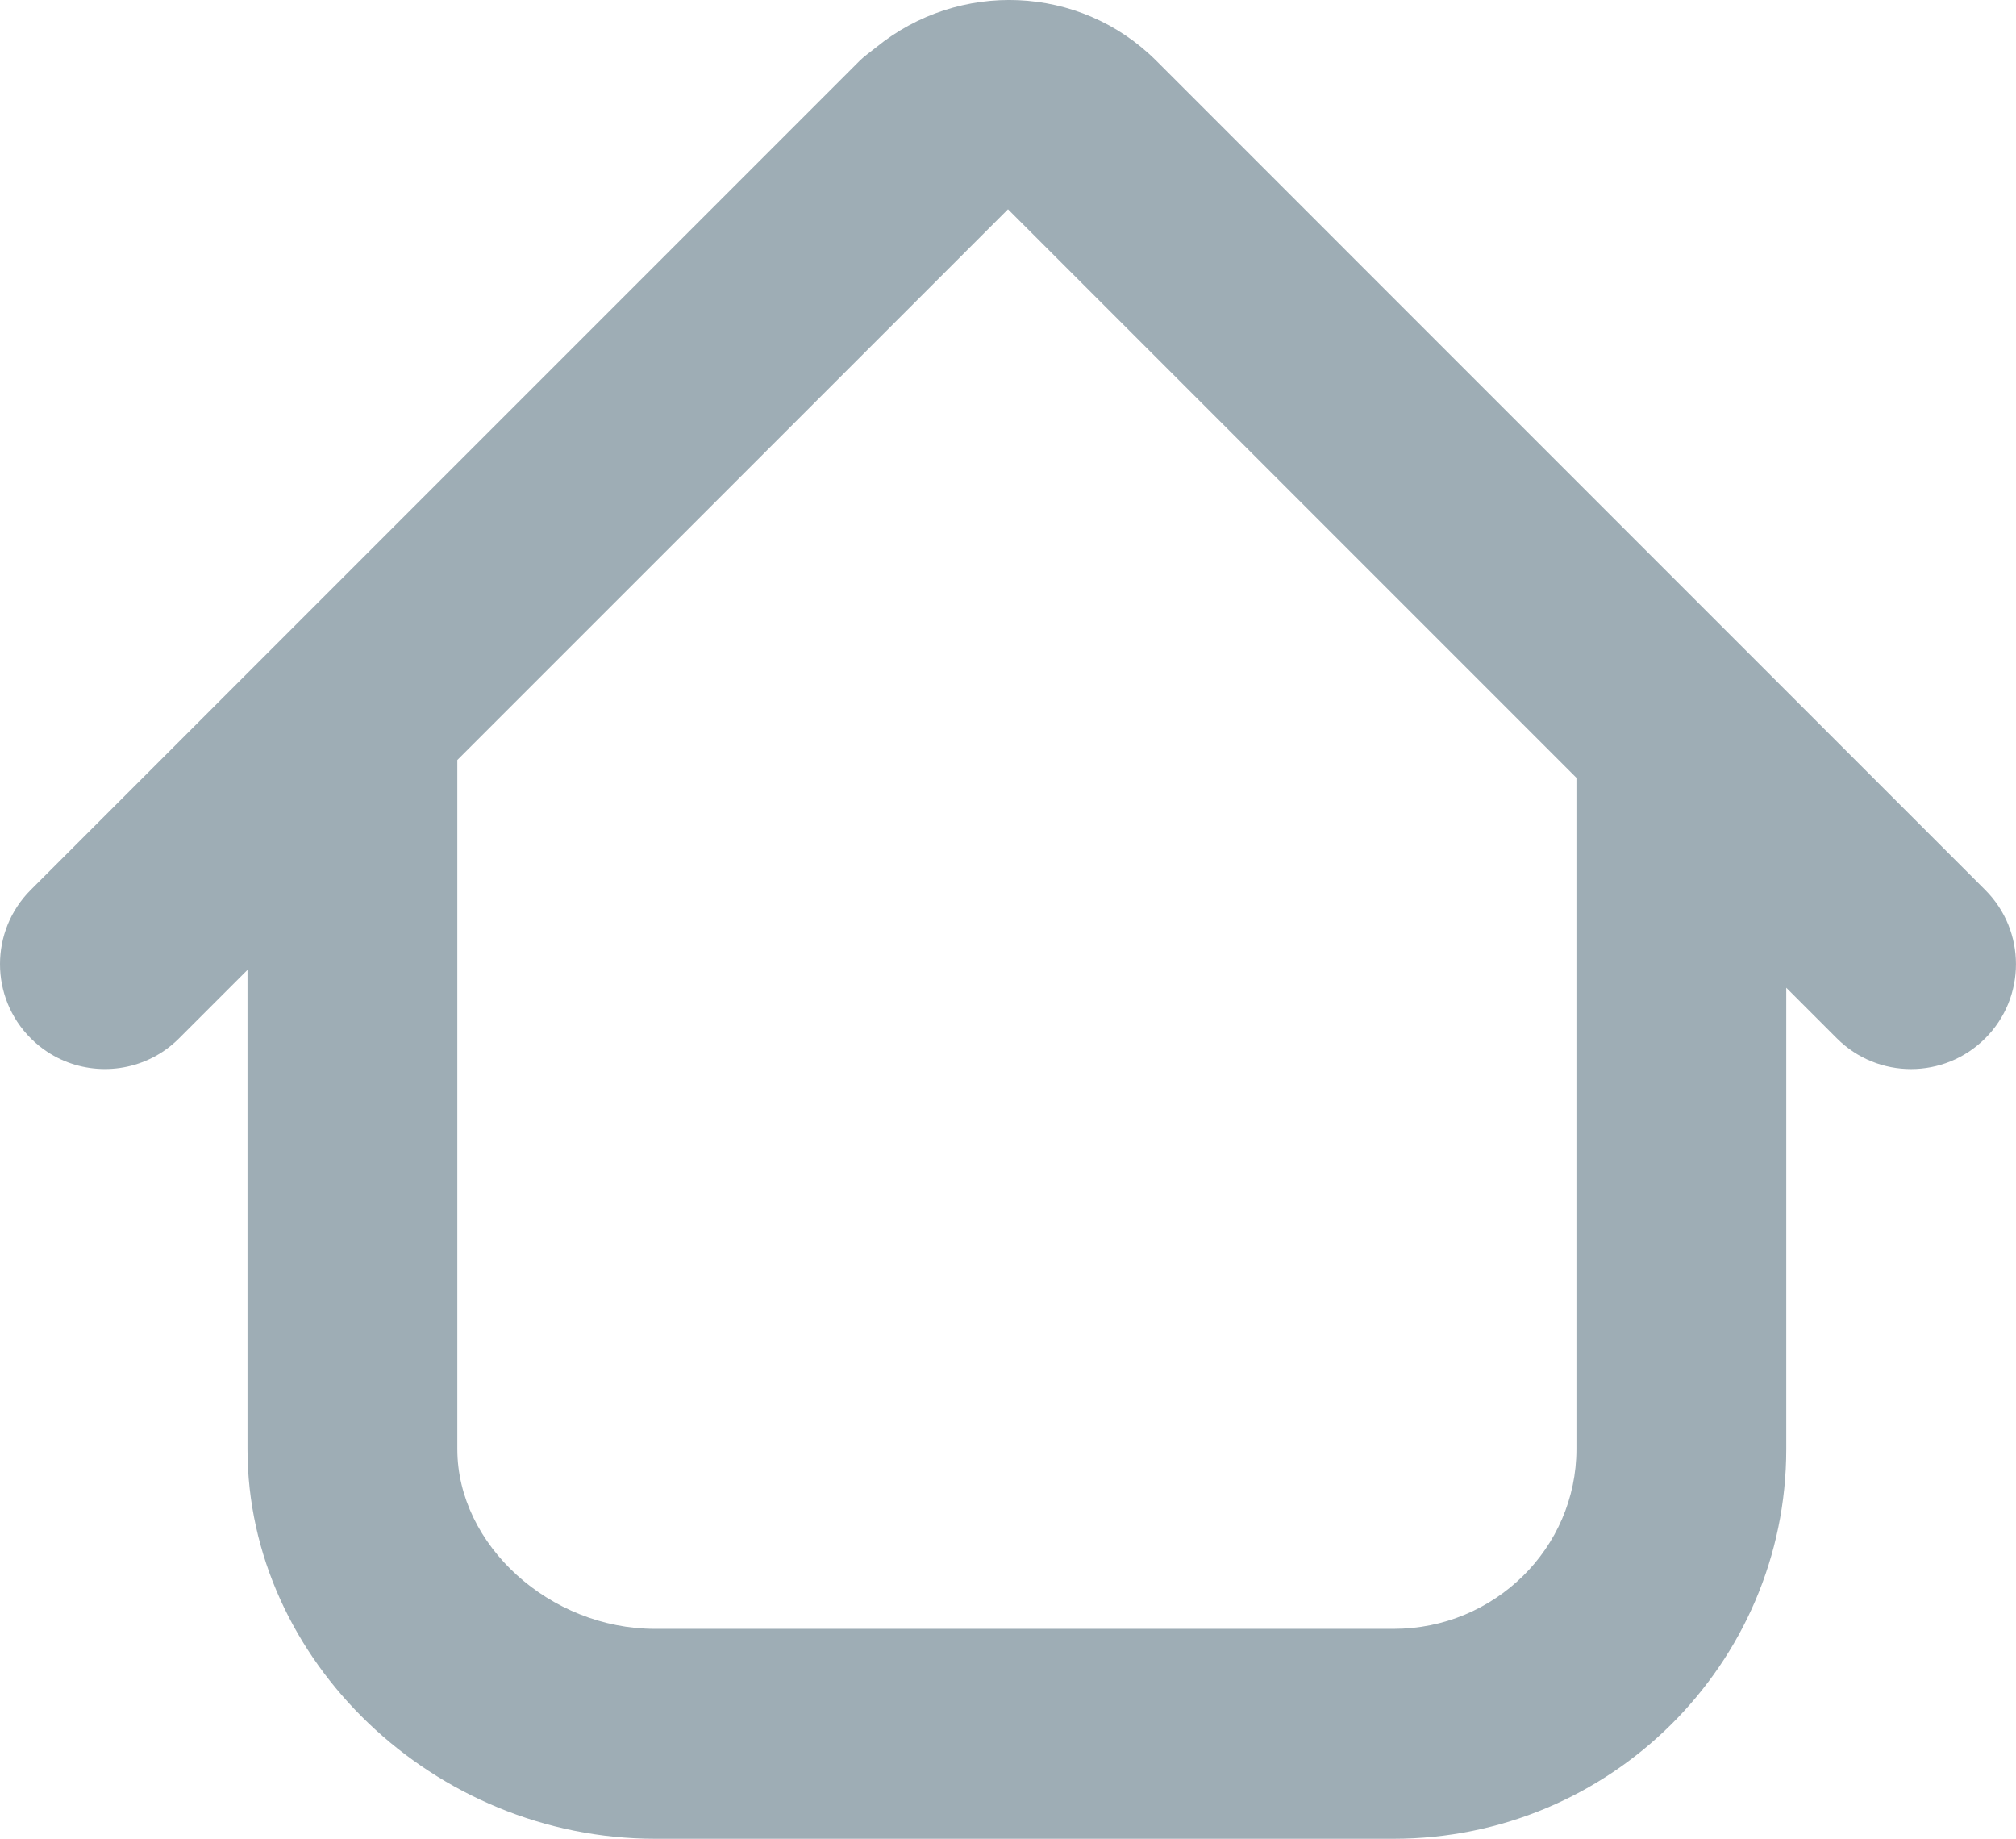
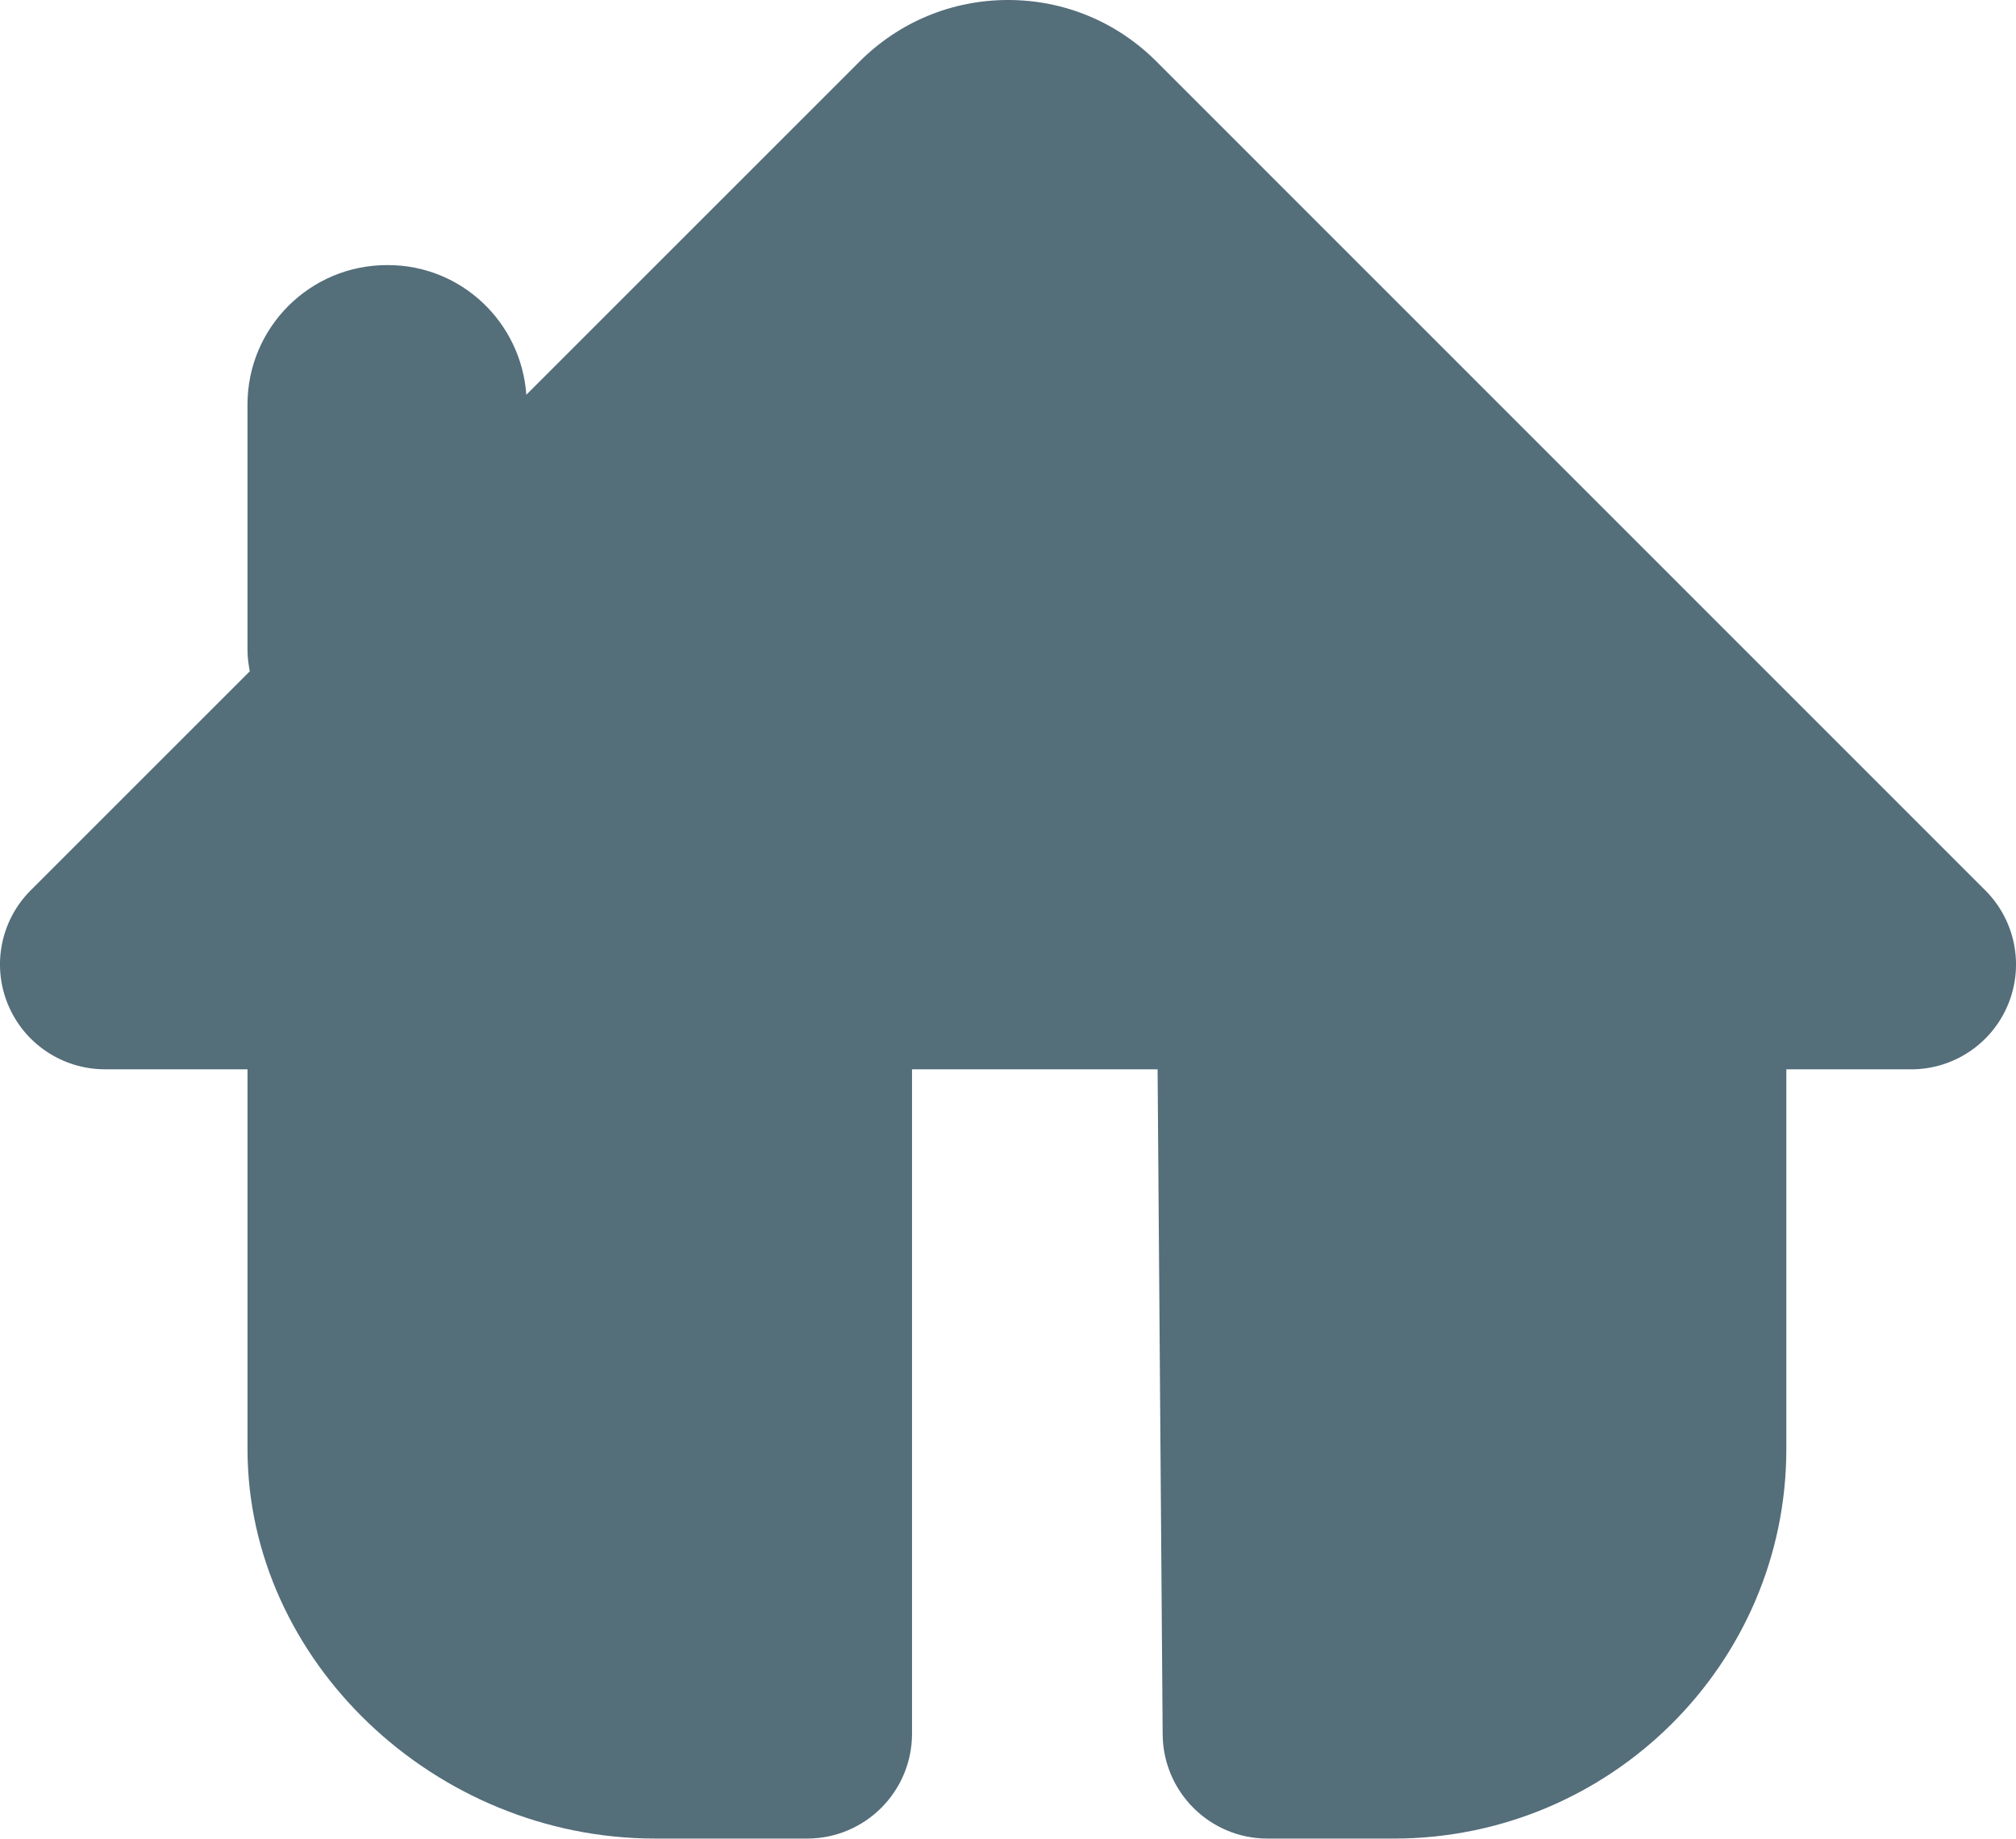
- <svg xmlns="http://www.w3.org/2000/svg" version="1.1" id="Capa_1" x="0px" y="0px" width="57.646px" height="52.567px" viewBox="2.923 5.433 57.646 52.567" enable-background="new 2.923 5.433 57.646 52.567" xml:space="preserve">
+ <svg xmlns="http://www.w3.org/2000/svg" version="1.1" id="Capa_1" x="0px" y="0px" width="85.073px" height="77.604px" viewBox="86.819 -2.52 85.073 77.604" enable-background="new 86.819 -2.52 85.073 77.604" xml:space="preserve">
  <g>
-     <path fill="#9EADB5" d="M4.272,35.501c0.499,0.33,1.075,0.494,1.651,0.494c0.576,0,1.152-0.165,1.651-0.494   c0.166-0.11,0.324-0.238,0.47-0.385L10,33.16v13.699C10,52.898,15.337,58,21.654,58h21.12C48.963,58,54,53.002,54,46.859V33.67   l1.447,1.447c0.585,0.586,1.354,0.879,2.121,0.879c0.767,0,1.535-0.293,2.121-0.879c1.172-1.171,1.172-3.071,0-4.242L35.988,7.172   c-2.193-2.192-5.659-2.303-8.013-0.385c-0.158,0.128-0.325,0.239-0.472,0.385L3.802,30.874c-1.172,1.171-1.172,3.071,0,4.242   C3.948,35.263,4.106,35.391,4.272,35.501z M48,27.669v19.19c0,2.834-2.345,5.14-5.227,5.14h-21.12C18.642,52,16,49.598,16,46.859   V27.16l15.746-15.745L48,27.669z" />
+     <g>
+       <path fill="#546E7A" d="M97.264,42.615v16.027c0,8.91,7.877,16.44,17.199,16.44h6.414c2.445,0,4.428-1.981,4.428-4.428v-28.04    h10.363l0.214,28.075c0.021,2.432,1.995,4.394,4.429,4.394h5.32c9.137,0,16.569-7.376,16.569-16.44V42.615h5.265    c1.79,0,3.406-1.078,4.09-2.733c0.687-1.653,0.307-3.558-0.96-4.823L135.618,0.073c-1.673-1.672-3.896-2.593-6.259-2.593    c-2.367,0-4.59,0.923-6.264,2.595l-14.066,14.067c-0.215-3.053-2.734-5.473-5.842-5.473h-0.037c-3.252,0-5.887,2.636-5.887,5.886    v10.366c0,0.322,0.045,0.608,0.096,0.893l-9.243,9.243c-1.267,1.267-1.646,3.17-0.96,4.823c0.686,1.655,2.302,2.733,4.092,2.733    L97.264,42.615L97.264,42.615z" />
+     </g>
  </g>
</svg>
